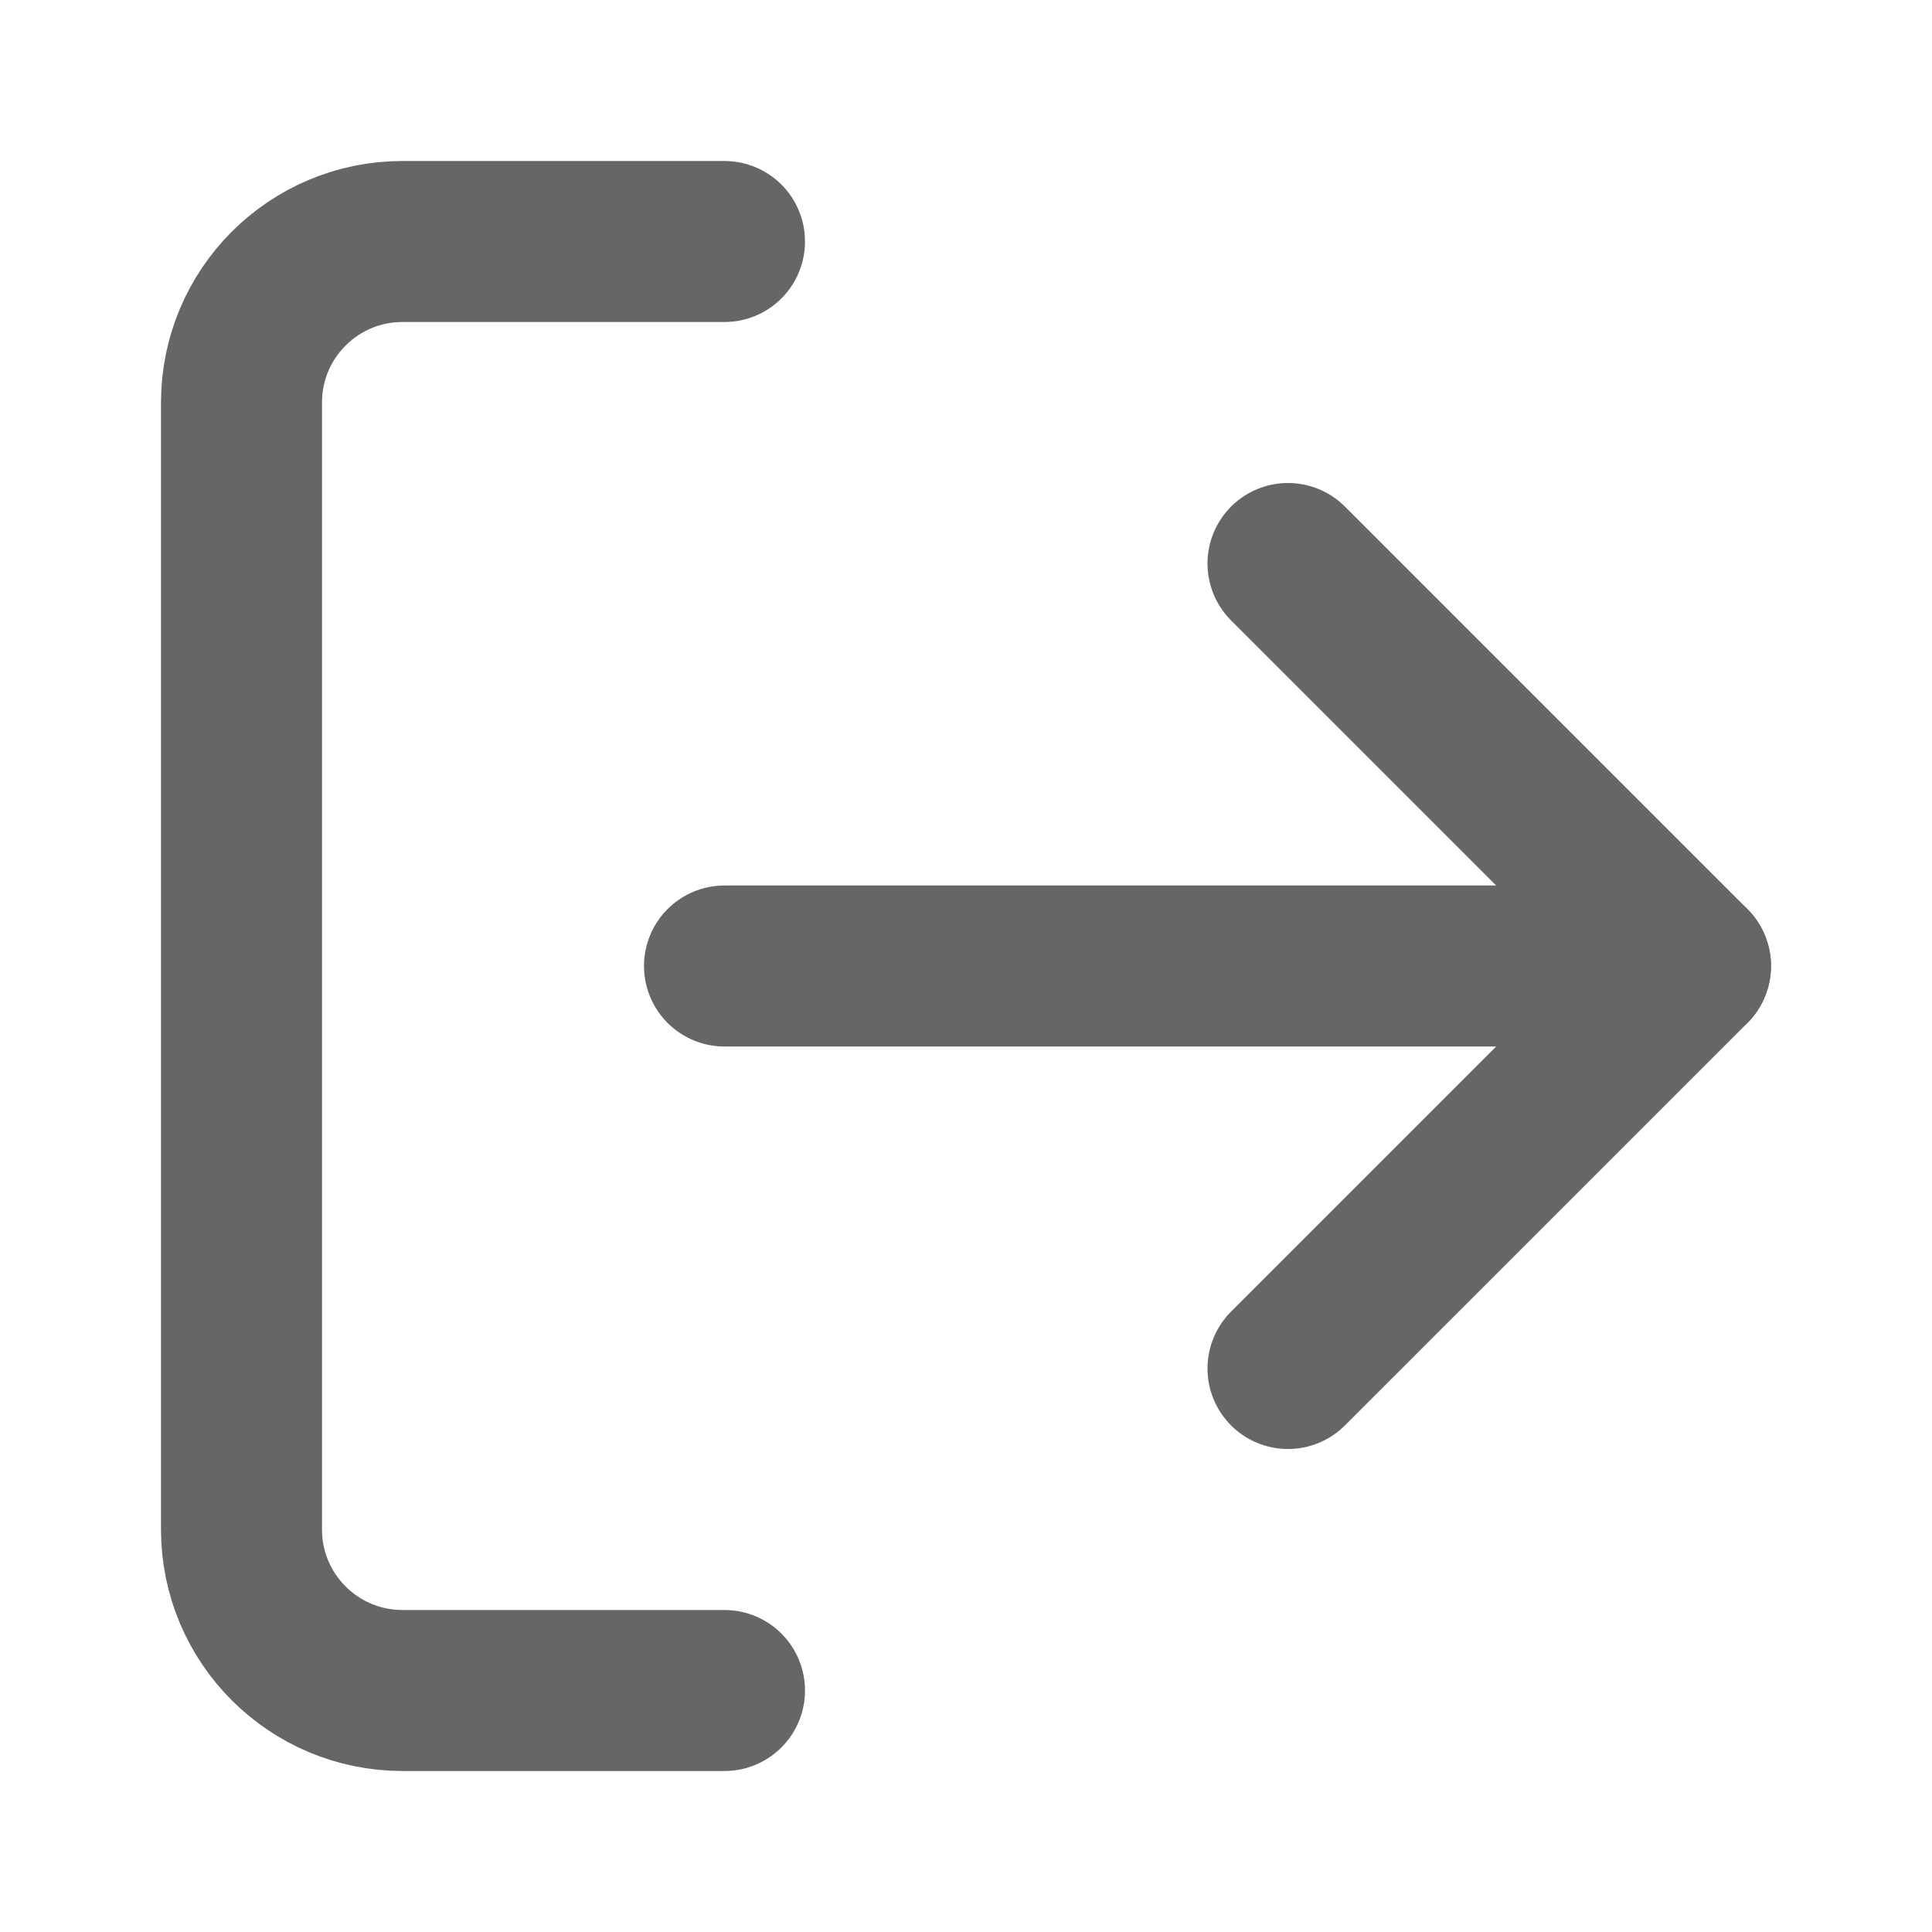
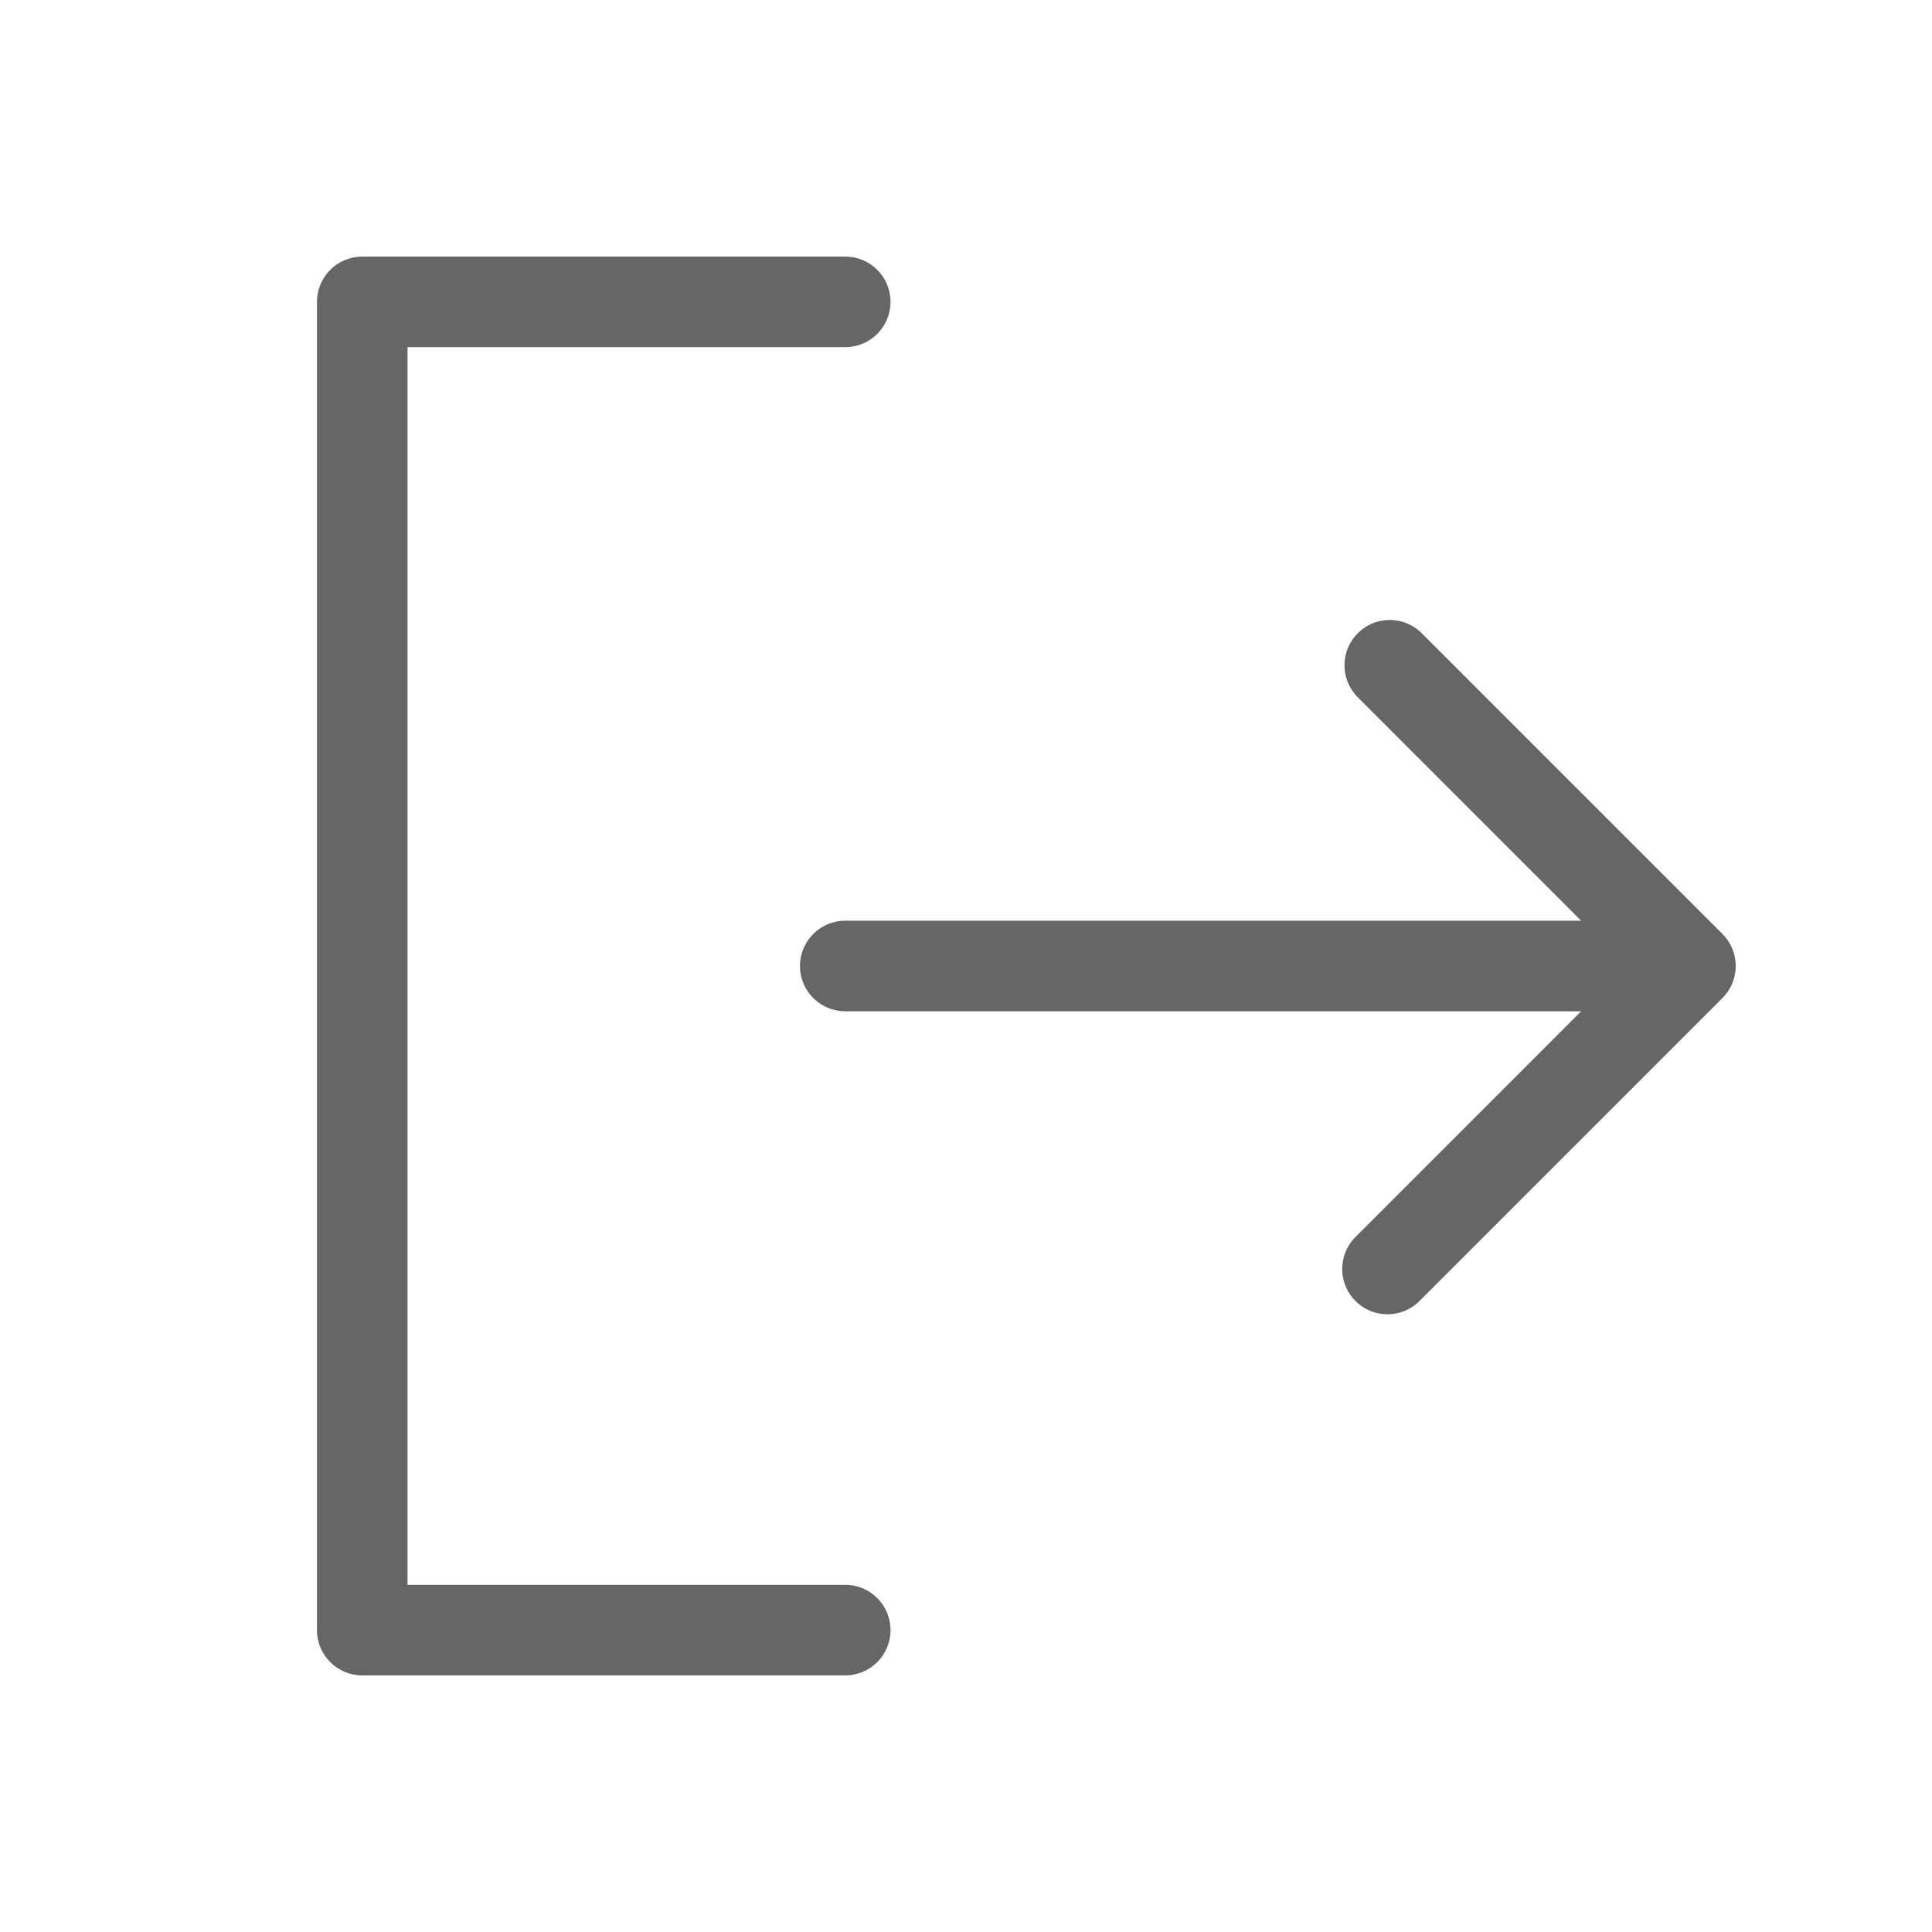
- <svg xmlns="http://www.w3.org/2000/svg" width="24" height="24" viewBox="0 0 24 24" fill="none" stroke="#666666" stroke-width="2" stroke-linecap="round" stroke-linejoin="round" class="feather feather-log-out">
-   <path d="M9 21H5a2 2 0 0 1-2-2V5a2 2 0 0 1 2-2h4" />
-   <polyline points="16 17 21 12 16 7" />
-   <line x1="21" y1="12" x2="9" y2="12" />
+ <svg xmlns="http://www.w3.org/2000/svg" width="24" height="24" viewBox="0 0 256 256" fill="#666666">
+   <path d="M118,216a6,6,0,0,1-6,6H48a6,6,0,0,1-6-6V40a6,6,0,0,1,6-6h64a6,6,0,0,1,0,12H54V210h58A6,6,0,0,1,118,216Zm110.24-92.24-40-40a6,6,0,0,0-8.48,8.48L209.51,122H112a6,6,0,0,0,0,12h97.51l-29.75,29.76a6,6,0,1,0,8.48,8.48l40-40A6,6,0,0,0,228.24,123.76Z" />
</svg>
